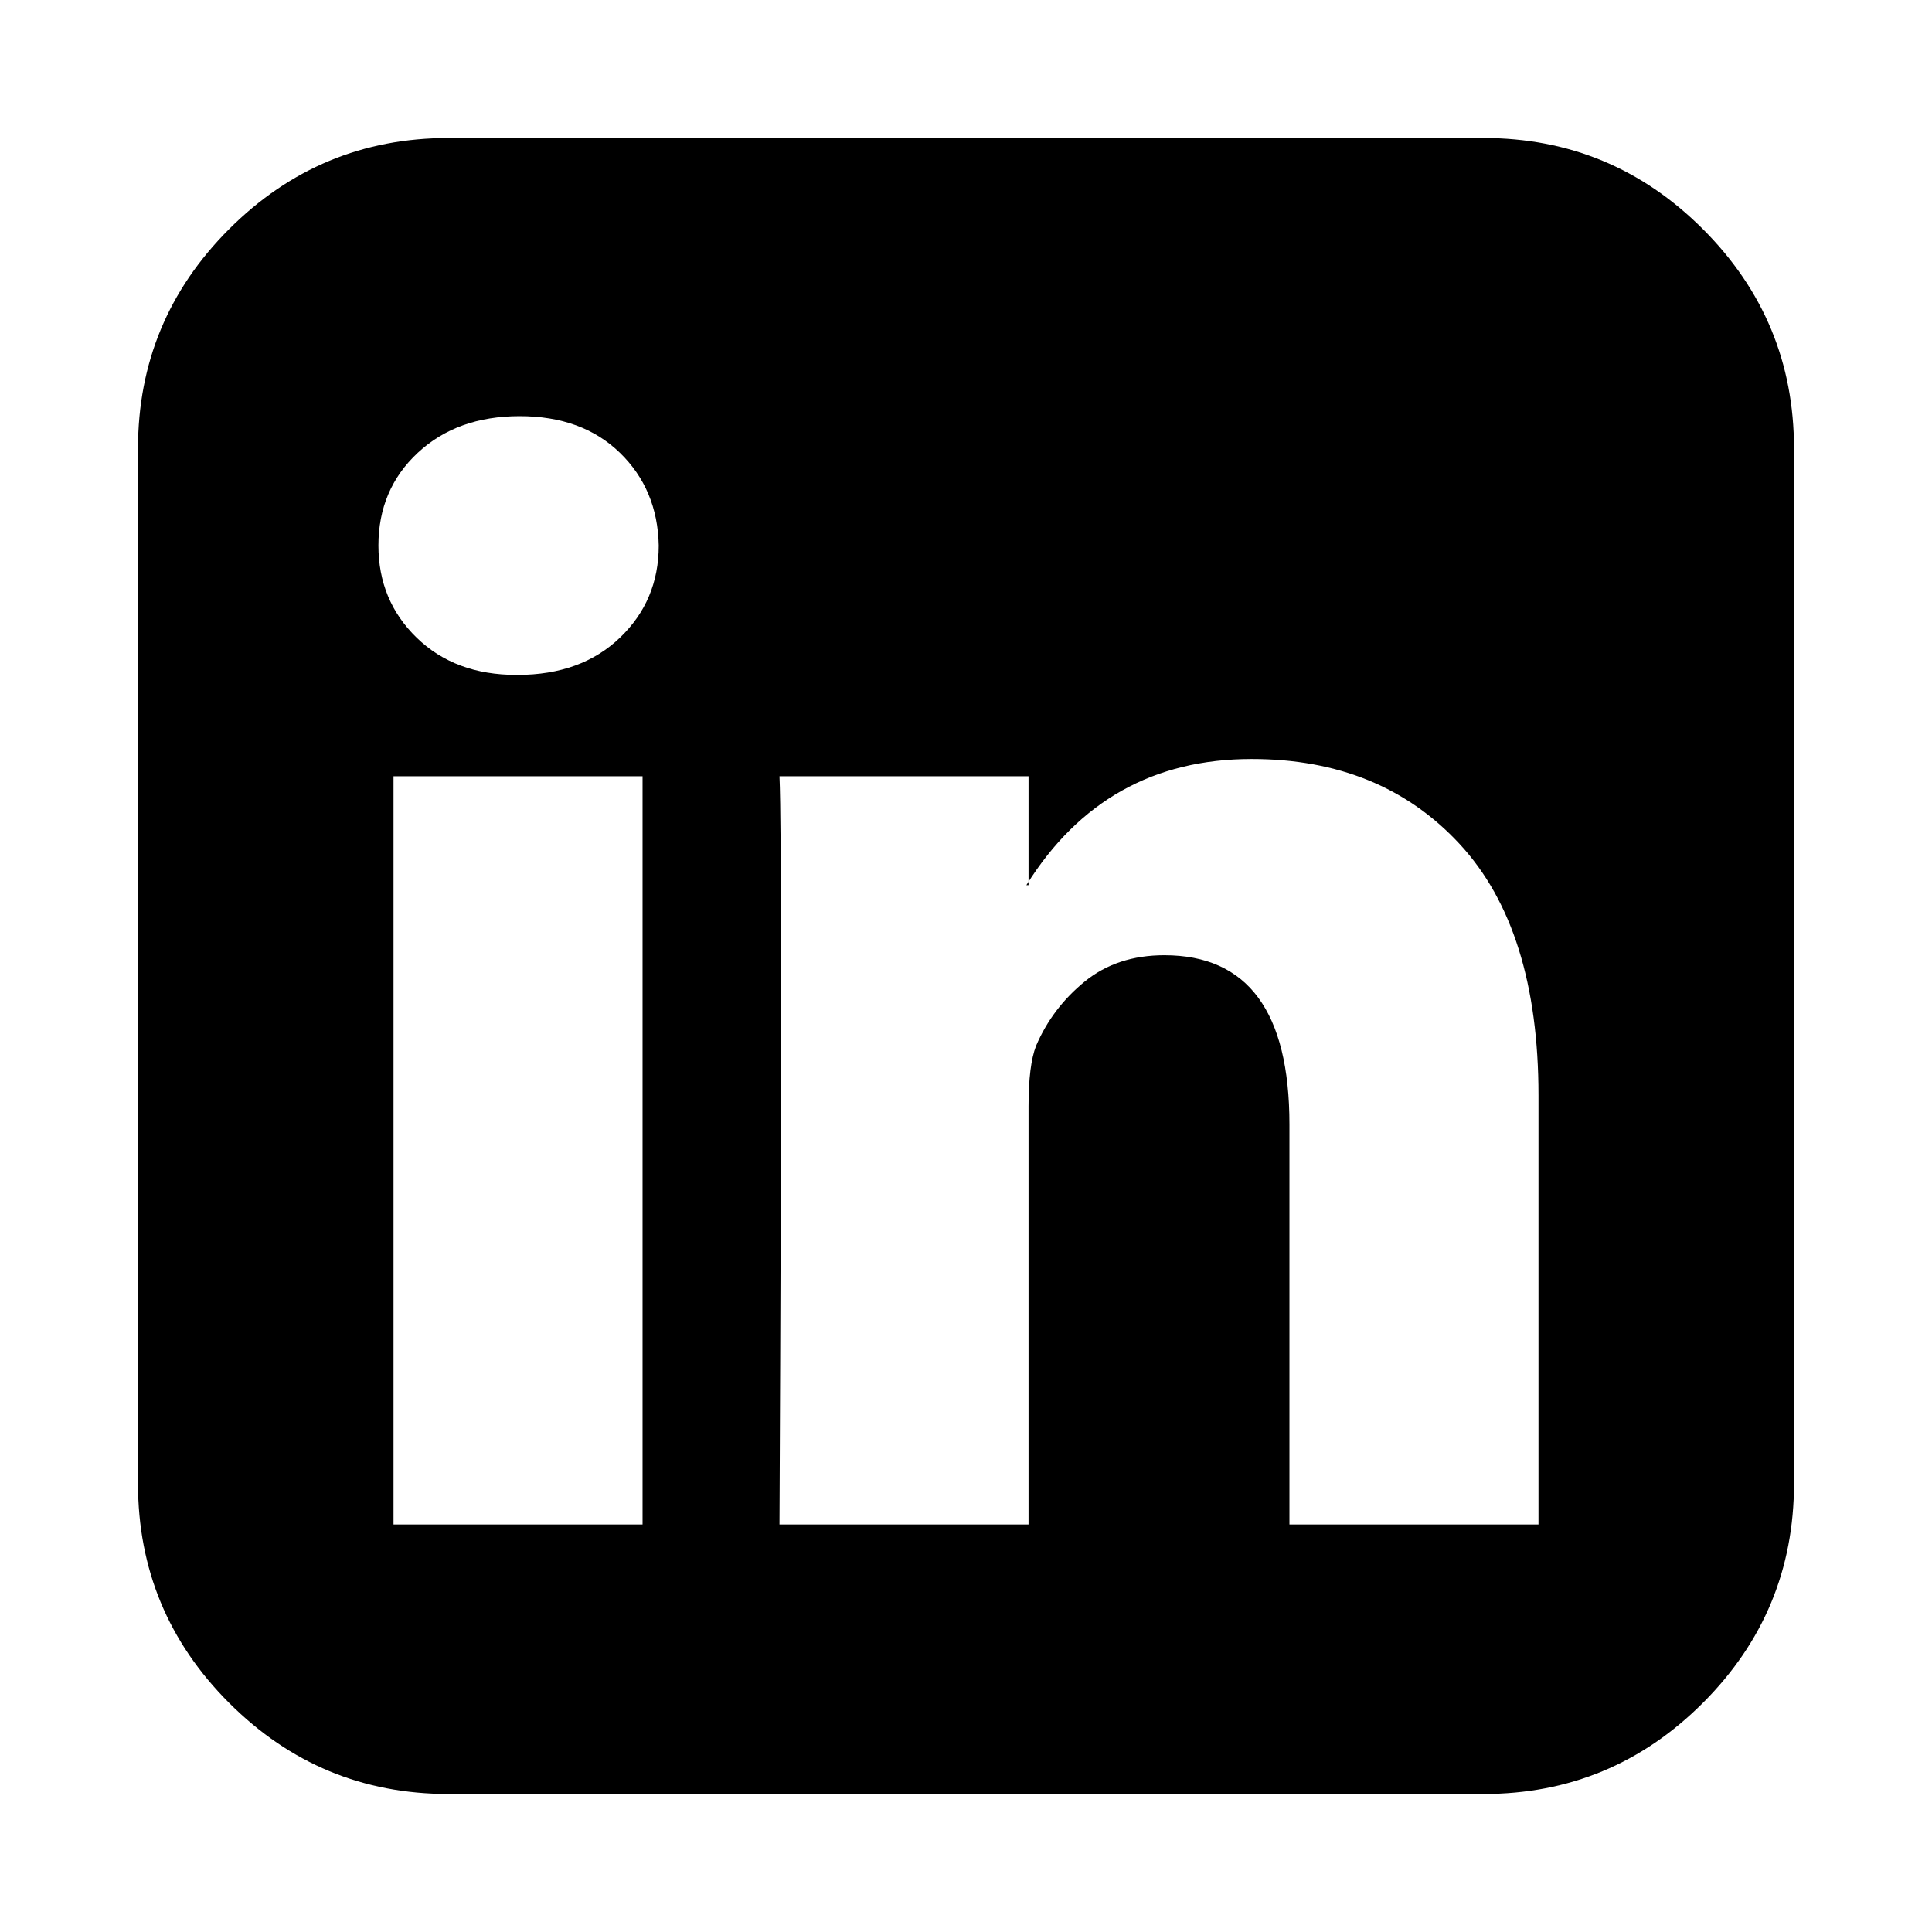
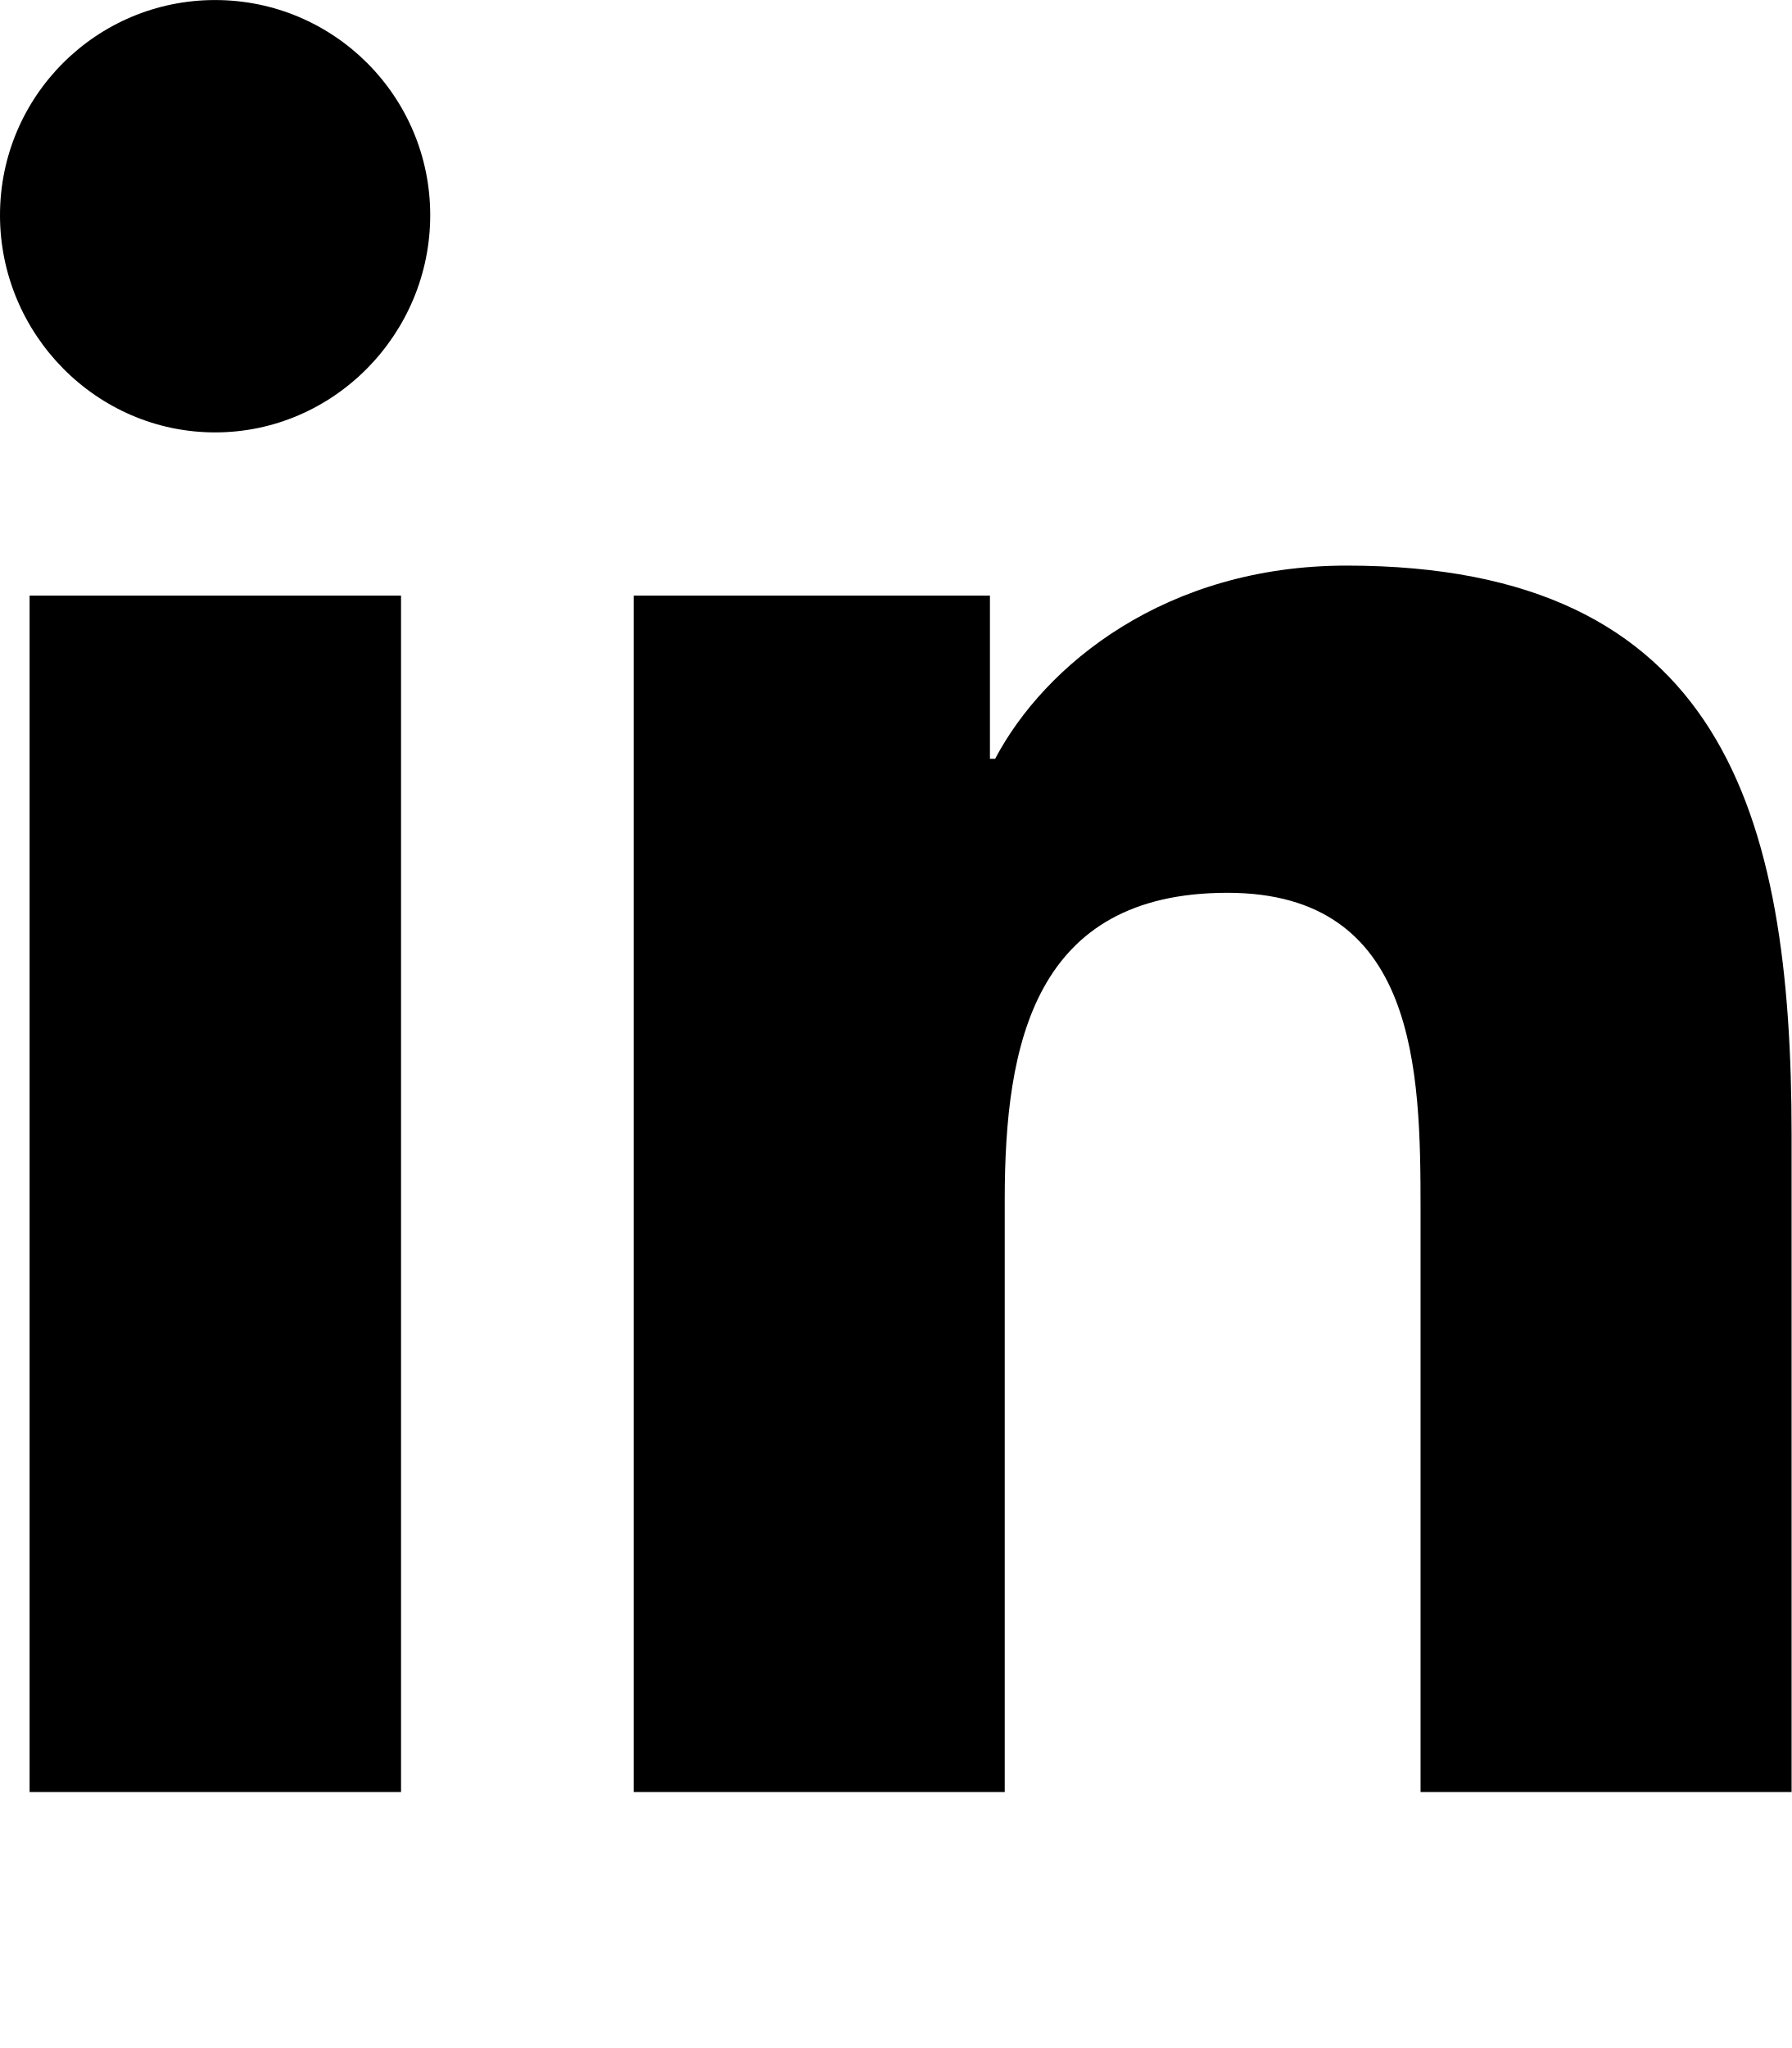
- <svg xmlns="http://www.w3.org/2000/svg" width="1792" height="1792" viewBox="0 0 1792 1792">
-   <path d="M365 1414h231V720H365v694zm246-908q-1-52-36-86t-93-34-94.5 34-36.5 86q0 51 35.5 85.5T479 626h1q59 0 95-34.5t36-85.5zm585 908h231v-398q0-154-73-233t-193-79q-136 0-209 117h2V720H723q3 66 0 694h231v-388q0-38 7-56 15-35 45-59.5t74-24.5q116 0 116 157v371zm468-998v960q0 119-84.5 203.5T1376 1664H416q-119 0-203.5-84.5T128 1376V416q0-119 84.5-203.5T416 128h960q119 0 203.5 84.5T1664 416z" />
+ <svg xmlns="http://www.w3.org/2000/svg" viewBox="0 0 448 512">
+   <path d="m100.28 448h-92.88v-299.1h92.88zm-46.49-339.9c-29.7 0-53.79-24.6-53.79-54.3a53.79 53.79 0 0 1 107.58 0c0 29.7-24.1 54.3-53.79 54.3zm394.11 339.9h-92.68v-145.6c0-34.7-.7-79.2-48.29-79.2-48.29 0-55.69 37.7-55.69 76.7v148.1h-92.78v-299.1h89.08v40.8h1.3c12.4-23.5 42.69-48.3 87.88-48.3 94 0 111.28 61.9 111.28 142.3v164.3z" />
</svg>
